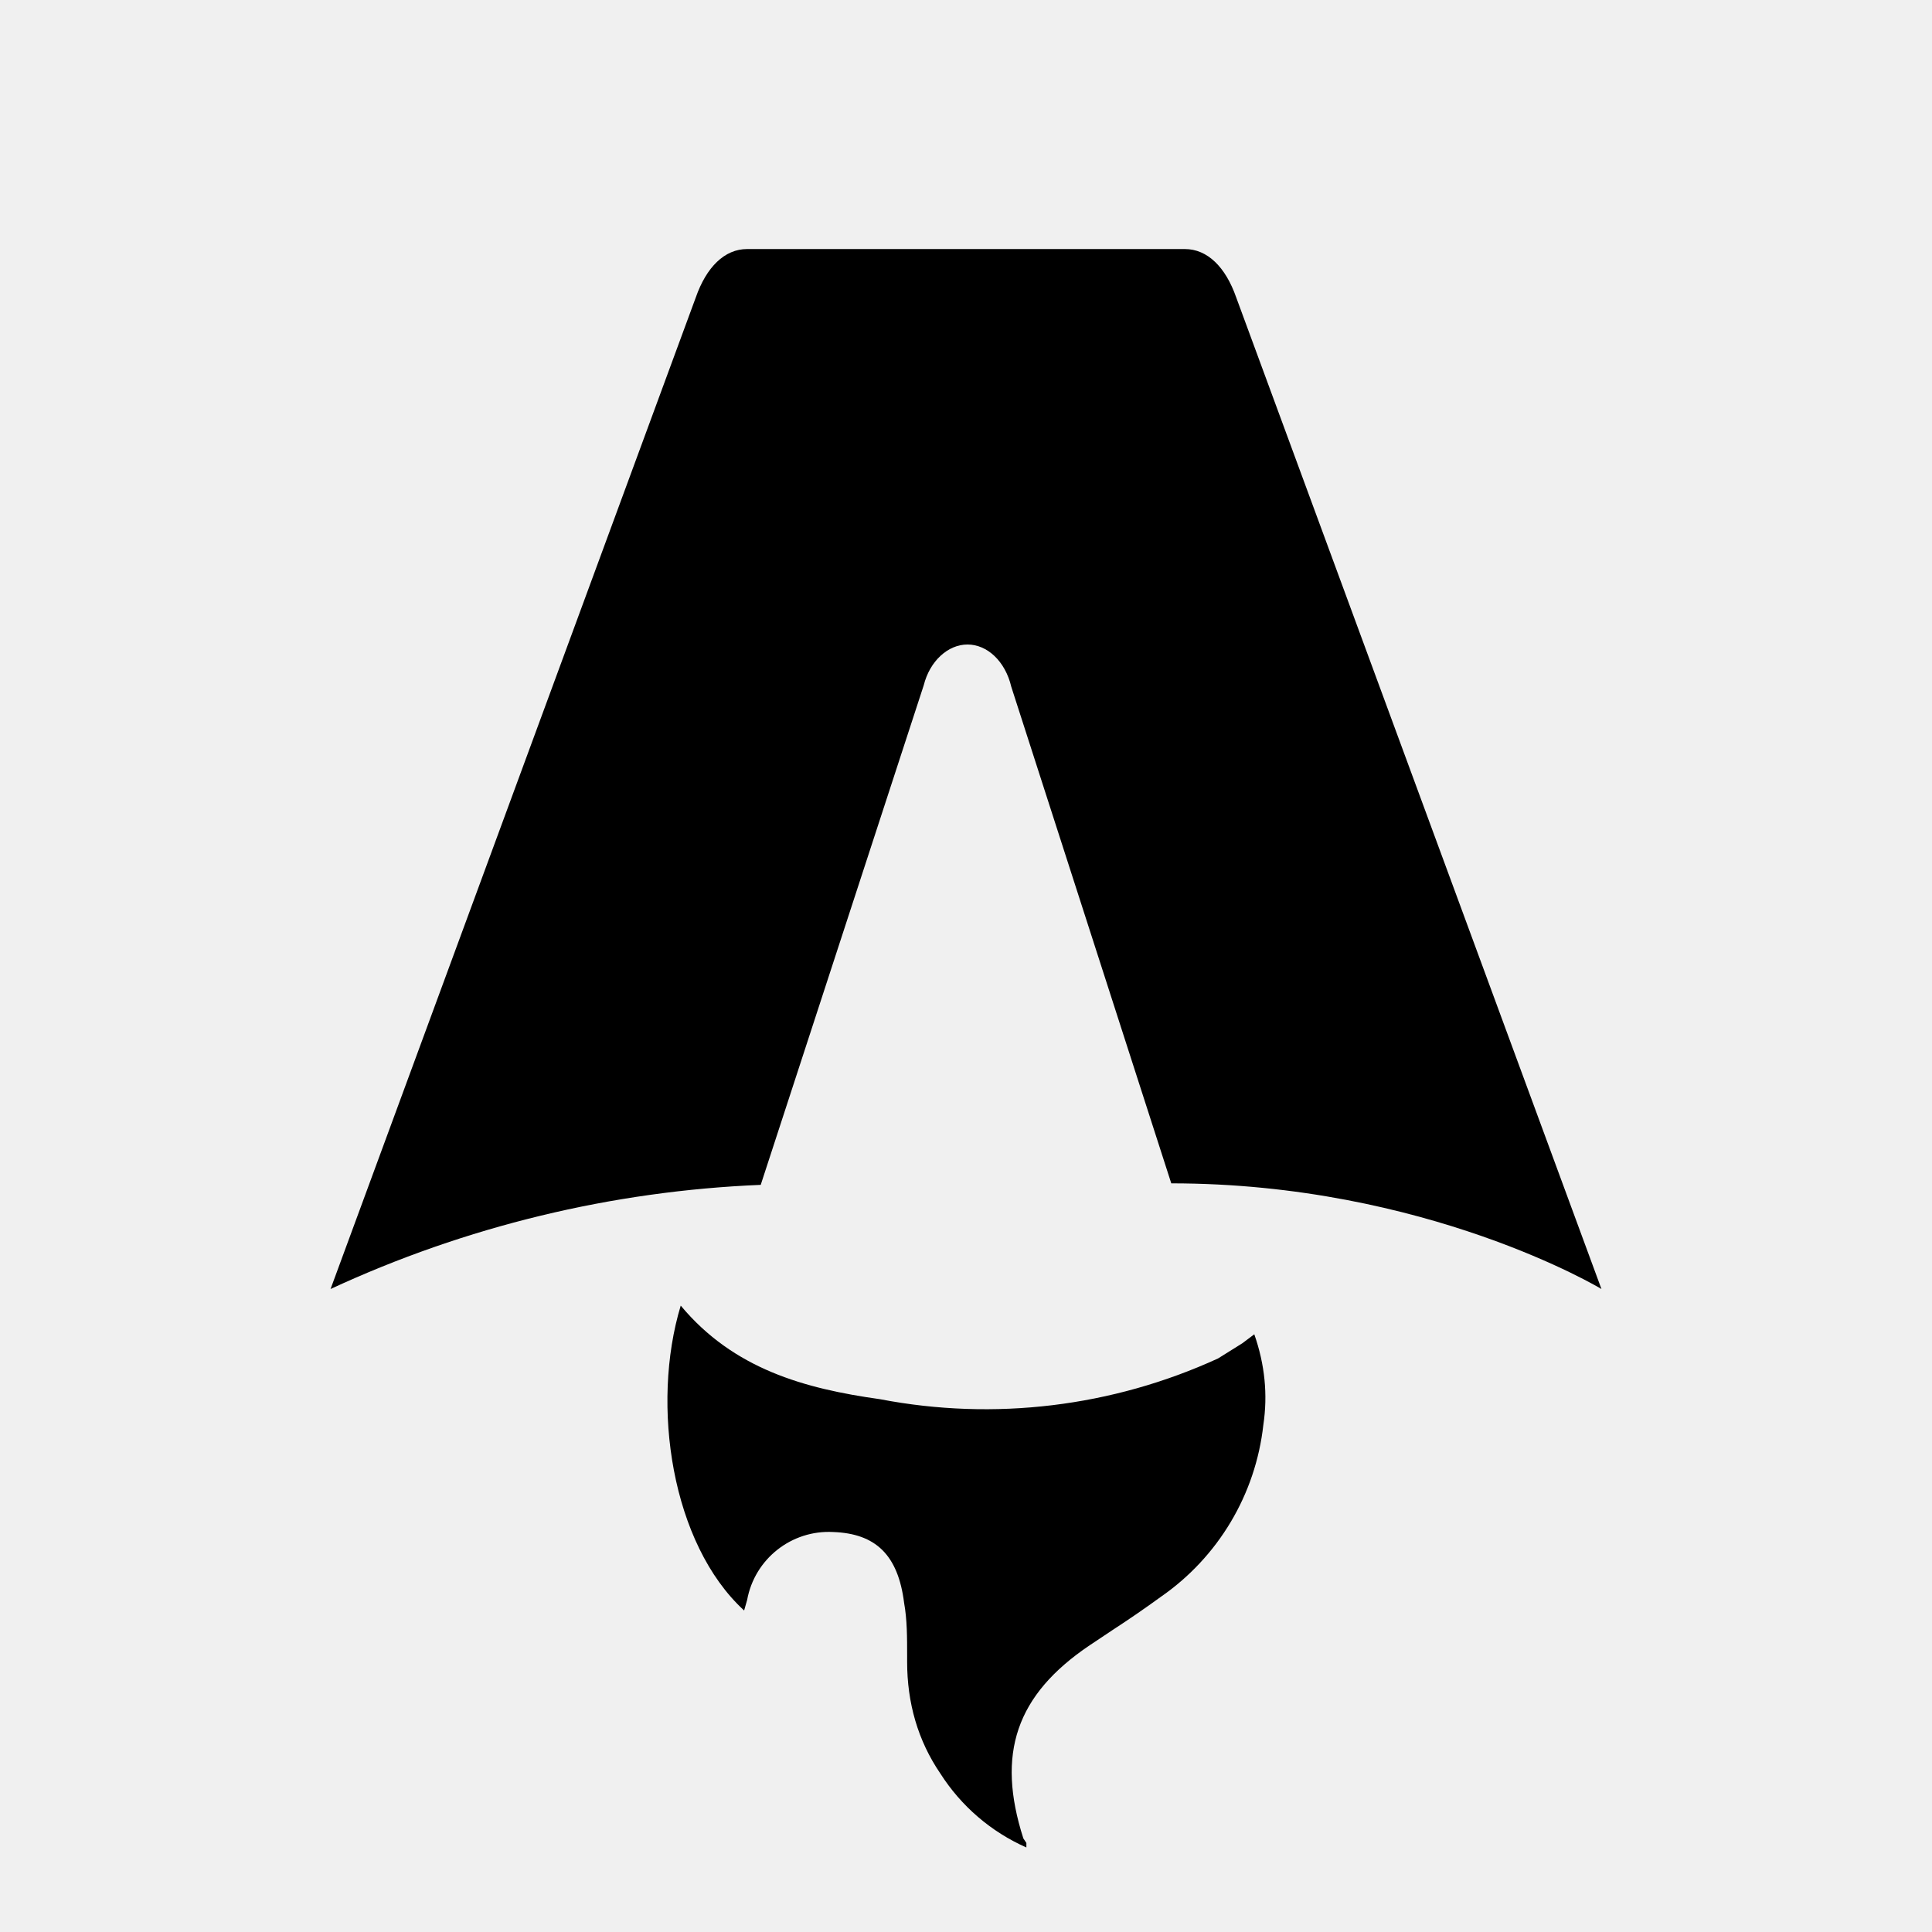
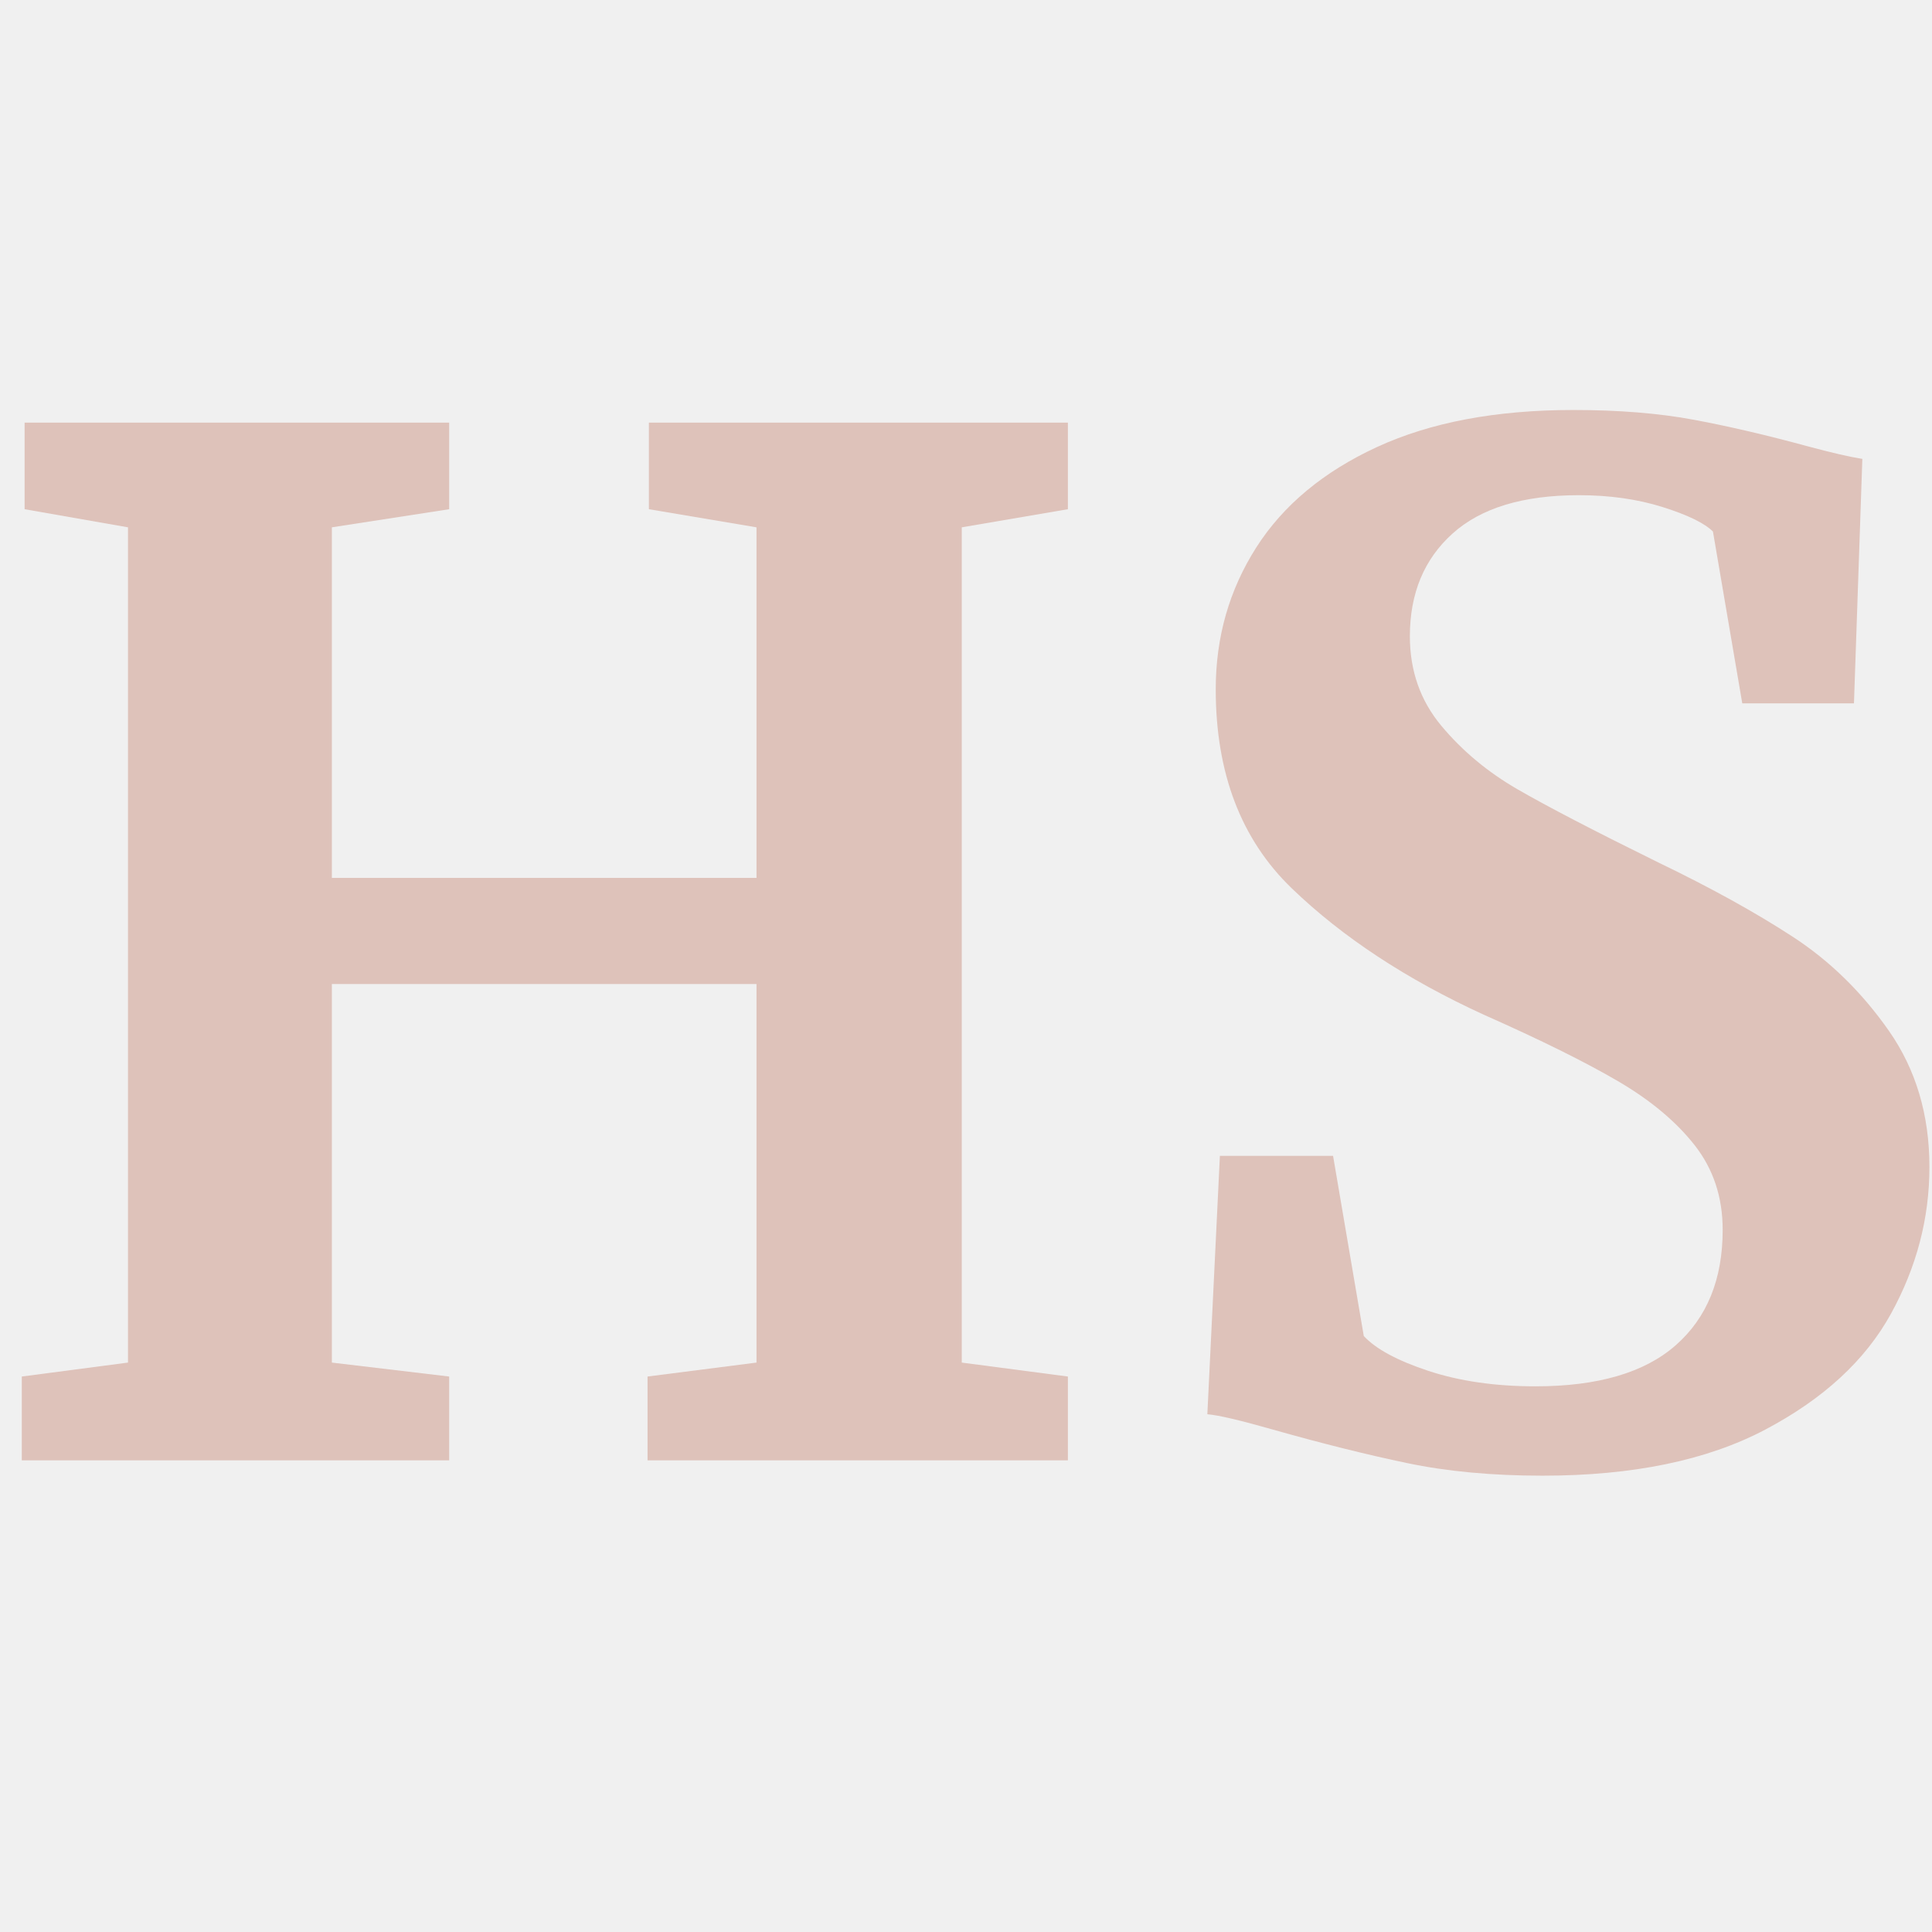
- <svg xmlns="http://www.w3.org/2000/svg" fill="none" viewBox="0 0 128 128">
-   <path d="M50.4 78.5a75.1 75.1 0 0 0-28.5 6.9l24.2-65.7c.7-2 1.9-3.2 3.4-3.2h29c1.5 0 2.7 1.2 3.4 3.2l24.2 65.7s-11.6-7-28.5-7L67 45.5c-.4-1.7-1.6-2.8-2.9-2.8-1.3 0-2.5 1.1-2.9 2.7L50.4 78.5Zm-1.1 28.2Zm-4.2-20.2c-2 6.6-.6 15.8 4.2 20.2a17.5 17.5 0 0 1 .2-.7 5.5 5.5 0 0 1 5.7-4.5c2.8.1 4.3 1.5 4.7 4.7.2 1.1.2 2.3.2 3.5v.4c0 2.7.7 5.2 2.2 7.4a13 13 0 0 0 5.7 4.9v-.3l-.2-.3c-1.8-5.6-.5-9.5 4.4-12.8l1.5-1a73 73 0 0 0 3.2-2.2 16 16 0 0 0 6.8-11.4c.3-2 .1-4-.6-6l-.8.6-1.6 1a37 37 0 0 1-22.4 2.7c-5-.7-9.7-2-13.2-6.2Z" />
-   <style>
-         path { fill: #000; }
-         @media (prefers-color-scheme: dark) {
-             path { fill: #FFF; }
-         }
-     </style>
+ <svg xmlns="http://www.w3.org/2000/svg" width="600" zoomAndPan="magnify" viewBox="0 0 450 450" height="600" preserveAspectRatio="xMidYMid meet" version="1.0">
+   <defs>
+     <g />
+     <clipPath id="30e1cdd32e">
+       <path d="M 0 0.961 L 450 0.961 L 450 413.039 L 0 413.039 Z M 0 0.961 " clip-rule="nonzero" />
+     </clipPath>
+     <clipPath id="bafbd5f531">
+       <rect x="0" width="450" y="0" height="414" />
+     </clipPath>
+     <clipPath id="d4da0fc281">
+       <rect x="0" width="450" y="0" height="414" />
+     </clipPath>
+   </defs>
+   <g transform="matrix(1, 0, 0, 1, 0, 18)">
+     <g clip-path="url(#d4da0fc281)">
+       <g clip-path="url(#30e1cdd32e)">
+         <g transform="matrix(1, 0, 0, 1, 0, -0.000000000000003553)">
+           <g clip-path="url(#bafbd5f531)">
+             <g fill="#dec2ba" fill-opacity="1">
+               <g transform="translate(-8.907795, 322.1367)">
+                 <g>
+                   <path d="M 38.719 -217.312 L 14.641 -221.531 L 14.641 -241.703 L 113.531 -241.703 L 113.531 -221.531 L 86.203 -217.312 L 86.203 -135.656 L 185.109 -135.656 L 185.109 -217.312 L 160.047 -221.531 L 160.047 -241.703 L 257.641 -241.703 L 257.641 -221.531 L 232.922 -217.312 L 232.922 -22.766 L 257.641 -19.516 L 257.641 0 L 159.734 0 L 159.734 -19.516 L 185.109 -22.766 L 185.109 -110.938 L 86.203 -110.938 L 86.203 -22.766 L 113.531 -19.516 L 113.531 0 L 13.984 0 L 13.984 -19.516 L 38.719 -22.766 Z M 38.719 -217.312 " />
+                 </g>
+               </g>
+             </g>
+             <g fill="#dec2ba" fill-opacity="1">
+               <g transform="translate(262.6672, 322.1367)">
+                 <g>
+                   <path d="M 96.625 3.578 C 84.906 3.578 74.383 2.598 65.062 0.641 C 55.738 -1.305 45.328 -3.906 33.828 -7.156 C 26.242 -9.32 21.148 -10.516 18.547 -10.734 L 21.469 -70.922 L 47.828 -70.922 L 54.984 -28.953 C 57.797 -25.922 62.832 -23.207 70.094 -20.812 C 77.363 -18.426 85.66 -17.234 94.984 -17.234 C 109.516 -17.234 120.41 -20.43 127.672 -26.828 C 134.941 -33.234 138.578 -42.18 138.578 -53.672 C 138.578 -61.266 136.41 -67.828 132.078 -73.359 C 127.742 -78.891 121.781 -83.875 114.188 -88.312 C 106.594 -92.758 96.18 -97.914 82.953 -103.781 C 64.953 -112.02 50.039 -121.832 38.219 -133.219 C 26.406 -144.602 20.5 -160.055 20.5 -179.578 C 20.5 -191.723 23.641 -202.727 29.922 -212.594 C 36.211 -222.457 45.594 -230.266 58.062 -236.016 C 70.539 -241.766 85.781 -244.641 103.781 -244.641 C 114.406 -244.641 123.781 -243.879 131.906 -242.359 C 140.039 -240.836 148.879 -238.773 158.422 -236.172 C 164.066 -234.66 168.297 -233.688 171.109 -233.25 L 169.156 -176.312 L 143.141 -176.312 L 136.312 -216.328 C 134.352 -218.285 130.445 -220.188 124.594 -222.031 C 118.738 -223.875 112.234 -224.797 105.078 -224.797 C 92.066 -224.797 82.254 -221.812 75.641 -215.844 C 69.023 -209.883 65.719 -201.914 65.719 -191.938 C 65.719 -183.906 68.156 -176.961 73.031 -171.109 C 77.914 -165.254 83.828 -160.32 90.766 -156.312 C 97.703 -152.301 108.656 -146.609 123.625 -139.234 C 135.77 -133.379 146.176 -127.629 154.844 -121.984 C 163.52 -116.348 171.004 -109.031 177.297 -100.031 C 183.586 -91.031 186.734 -80.457 186.734 -68.312 C 186.734 -56.383 183.75 -45 177.781 -34.156 C 171.82 -23.312 162.062 -14.312 148.5 -7.156 C 134.945 0 117.656 3.578 96.625 3.578 Z M 96.625 3.578 " />
+                 </g>
+               </g>
+             </g>
+           </g>
+         </g>
+       </g>
+     </g>
+   </g>
</svg>
